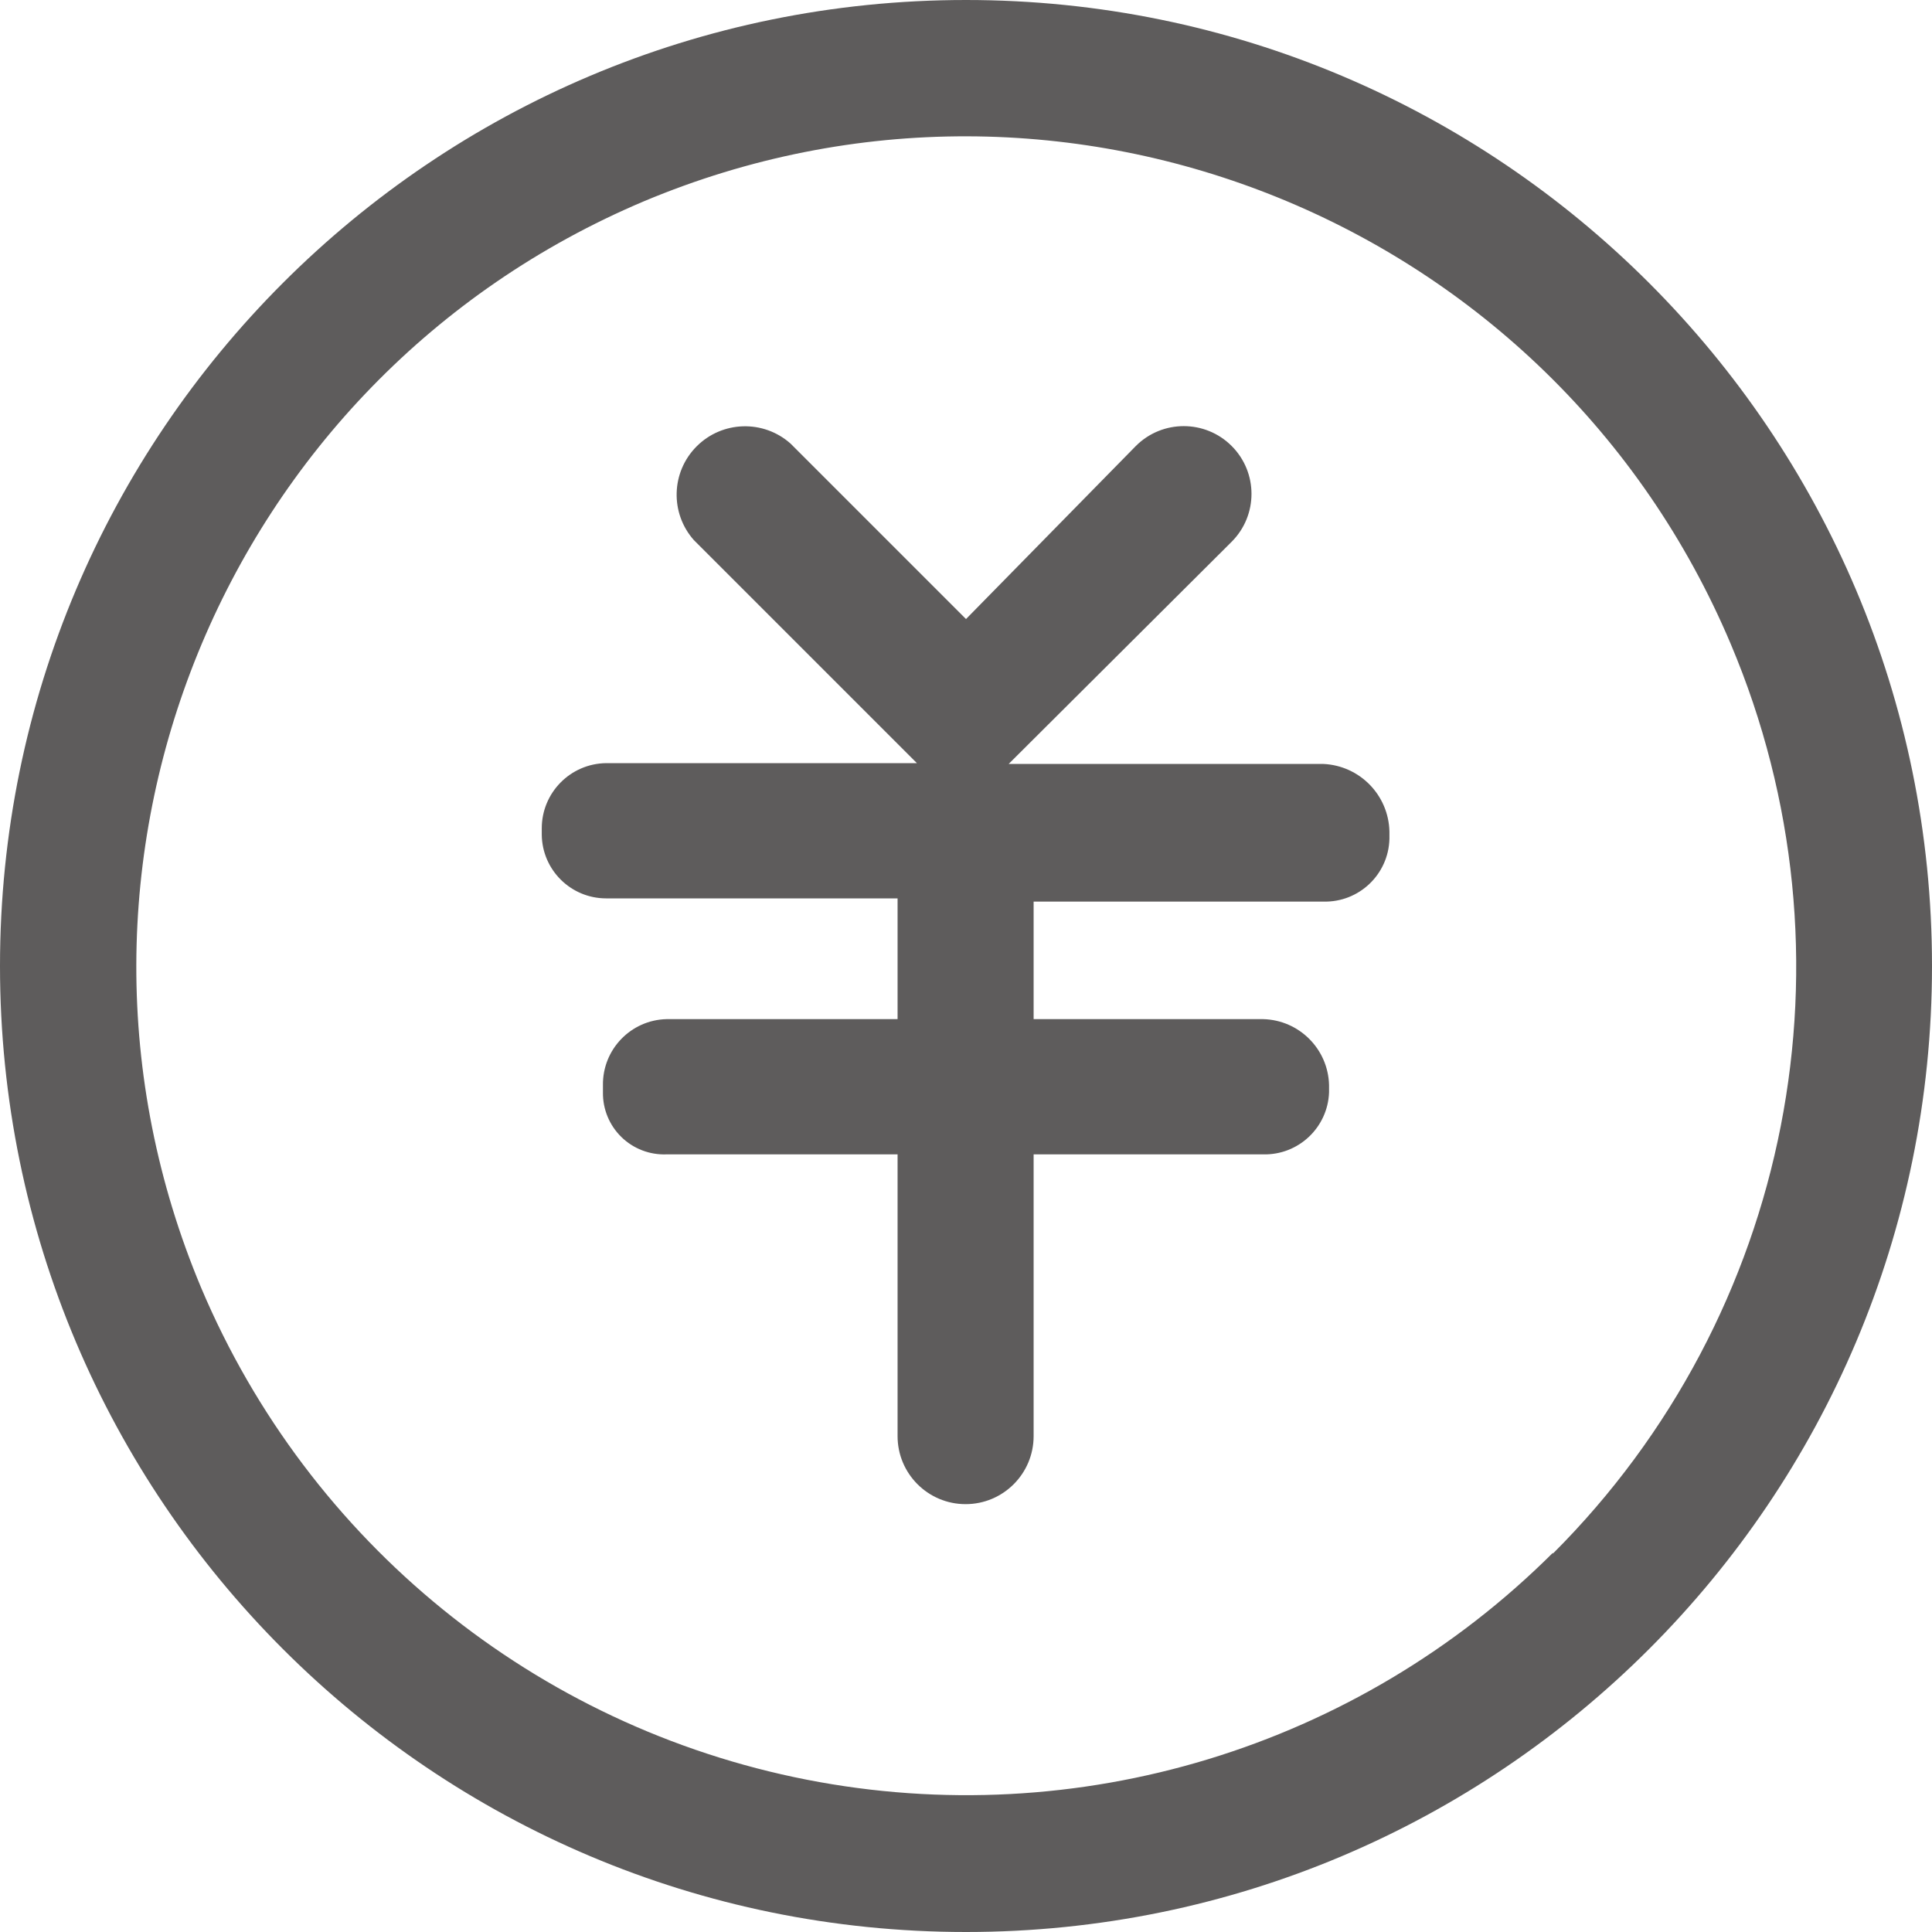
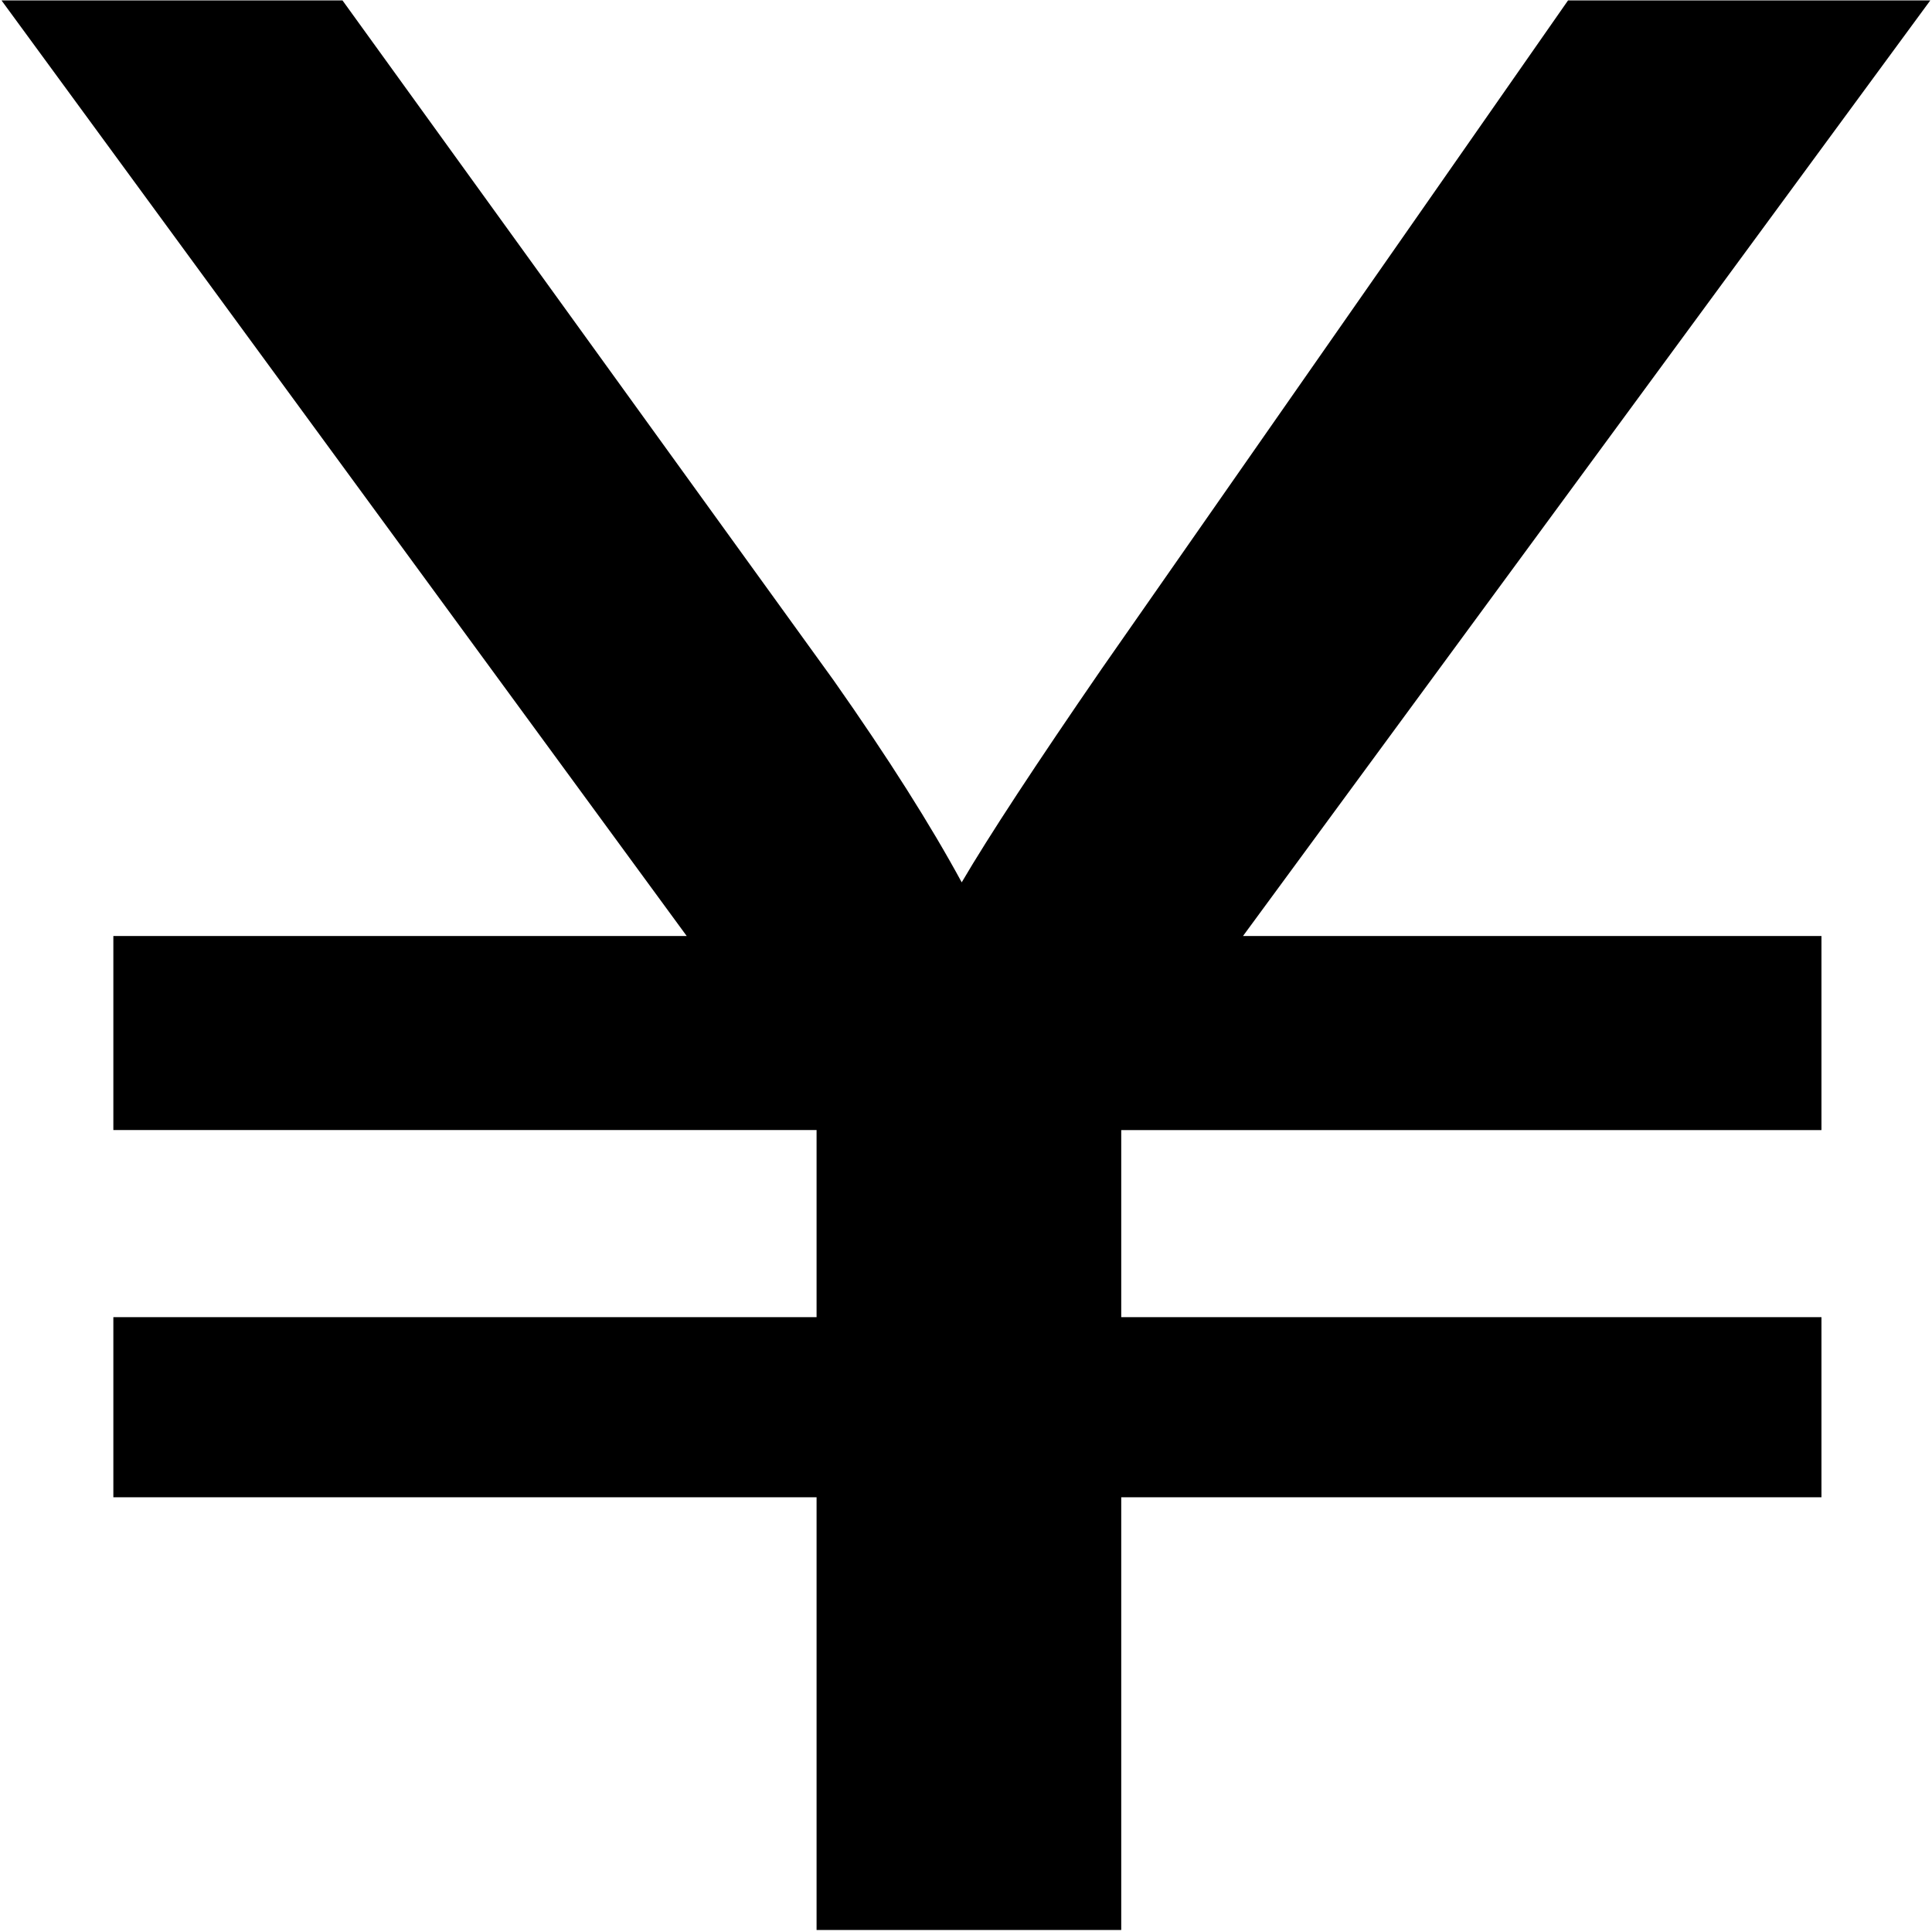
- <svg xmlns="http://www.w3.org/2000/svg" t="1582095688522" class="icon" viewBox="0 0 1024 1024" version="1.1" p-id="2895" width="200" height="200">
+ <svg xmlns="http://www.w3.org/2000/svg" t="1582272150806" class="icon" viewBox="0 0 1024 1024" version="1.1" p-id="2232" width="200" height="200">
  <defs>
    <style type="text/css" />
  </defs>
-   <path d="M823.04 823.04A440.32 440.32 0 0 1 106.667 682.667 440.32 440.32 0 0 1 341.333 106.667 440.32 440.32 0 0 1 917.333 341.333a439.467 439.467 0 0 1-94.293 482.133zM512 0a512 512 0 1 0 512 512A512 512 0 0 0 512 0z" fill="#5E5C5C" p-id="2896" />
-   <path d="M701.44 404.907h-166.827l118.187-117.76a35.84 35.84 0 1 0-50.773-50.773L512 328.107 418.987 235.093a36.267 36.267 0 0 0-51.2 51.2l118.187 118.187H321.28a34.56 34.56 0 0 0-34.133 34.56v3.413a34.133 34.133 0 0 0 34.133 33.707h154.453v64H353.28a34.56 34.56 0 0 0-33.707 34.987v3.84a32.427 32.427 0 0 0 33.707 32.853h122.453v149.333a35.84 35.84 0 0 0 72.107 0v-149.333h121.6a34.133 34.133 0 0 0 34.987-32.853v-3.84a35.84 35.84 0 0 0-34.987-34.987h-121.6V477.867h153.6a34.133 34.133 0 0 0 34.987-33.28v-3.84a36.693 36.693 0 0 0-34.987-35.84z" fill="#5E5C5C" p-id="2897" />
+   <path d="M432.8 1022.928v-229.347H60.08V698.116h372.72v-99.16H60.08v-102.838h303.9L0.792 0.208h180.726l260.342 360.413c28.924 41.135 51.499 76.857 67.868 107.036 14.298-24.39 39.104-62.207 74.378-113.442L831.102 0.208h192.002L658.812 496.11h306.595v102.854h-371.129v99.16h371.129v95.457h-371.129v229.347H432.808z" p-id="2233" />
</svg>
